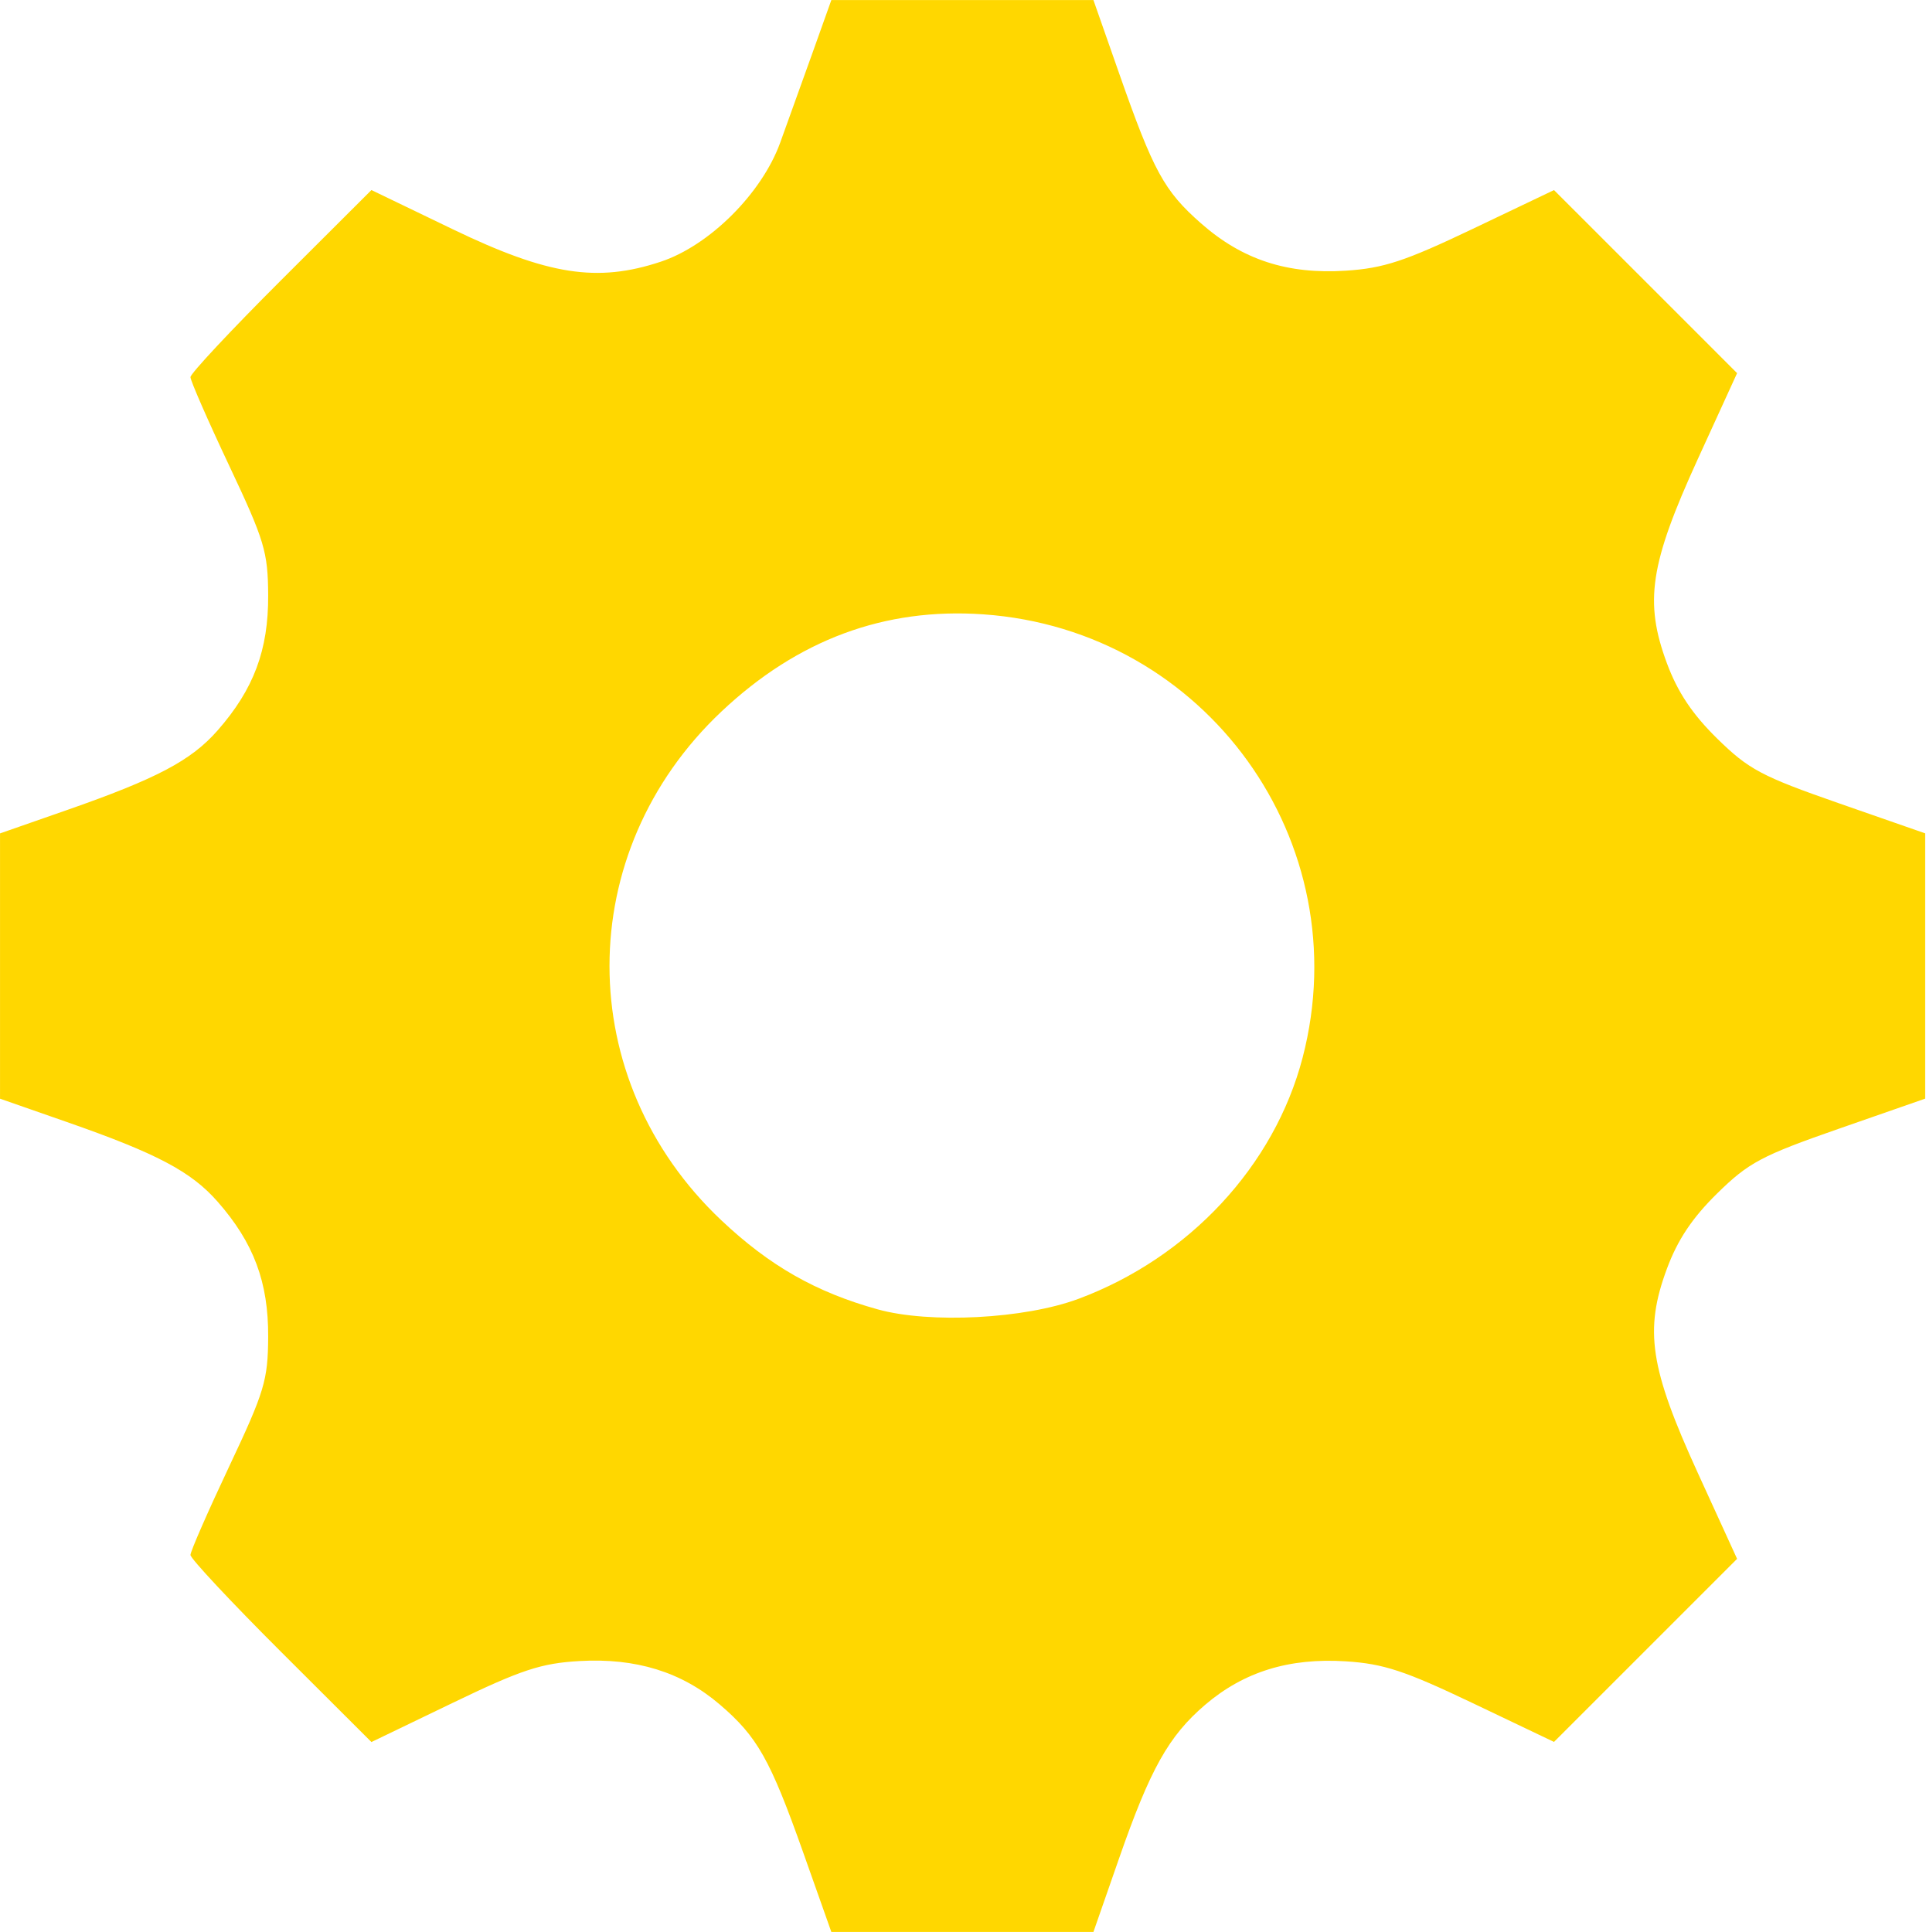
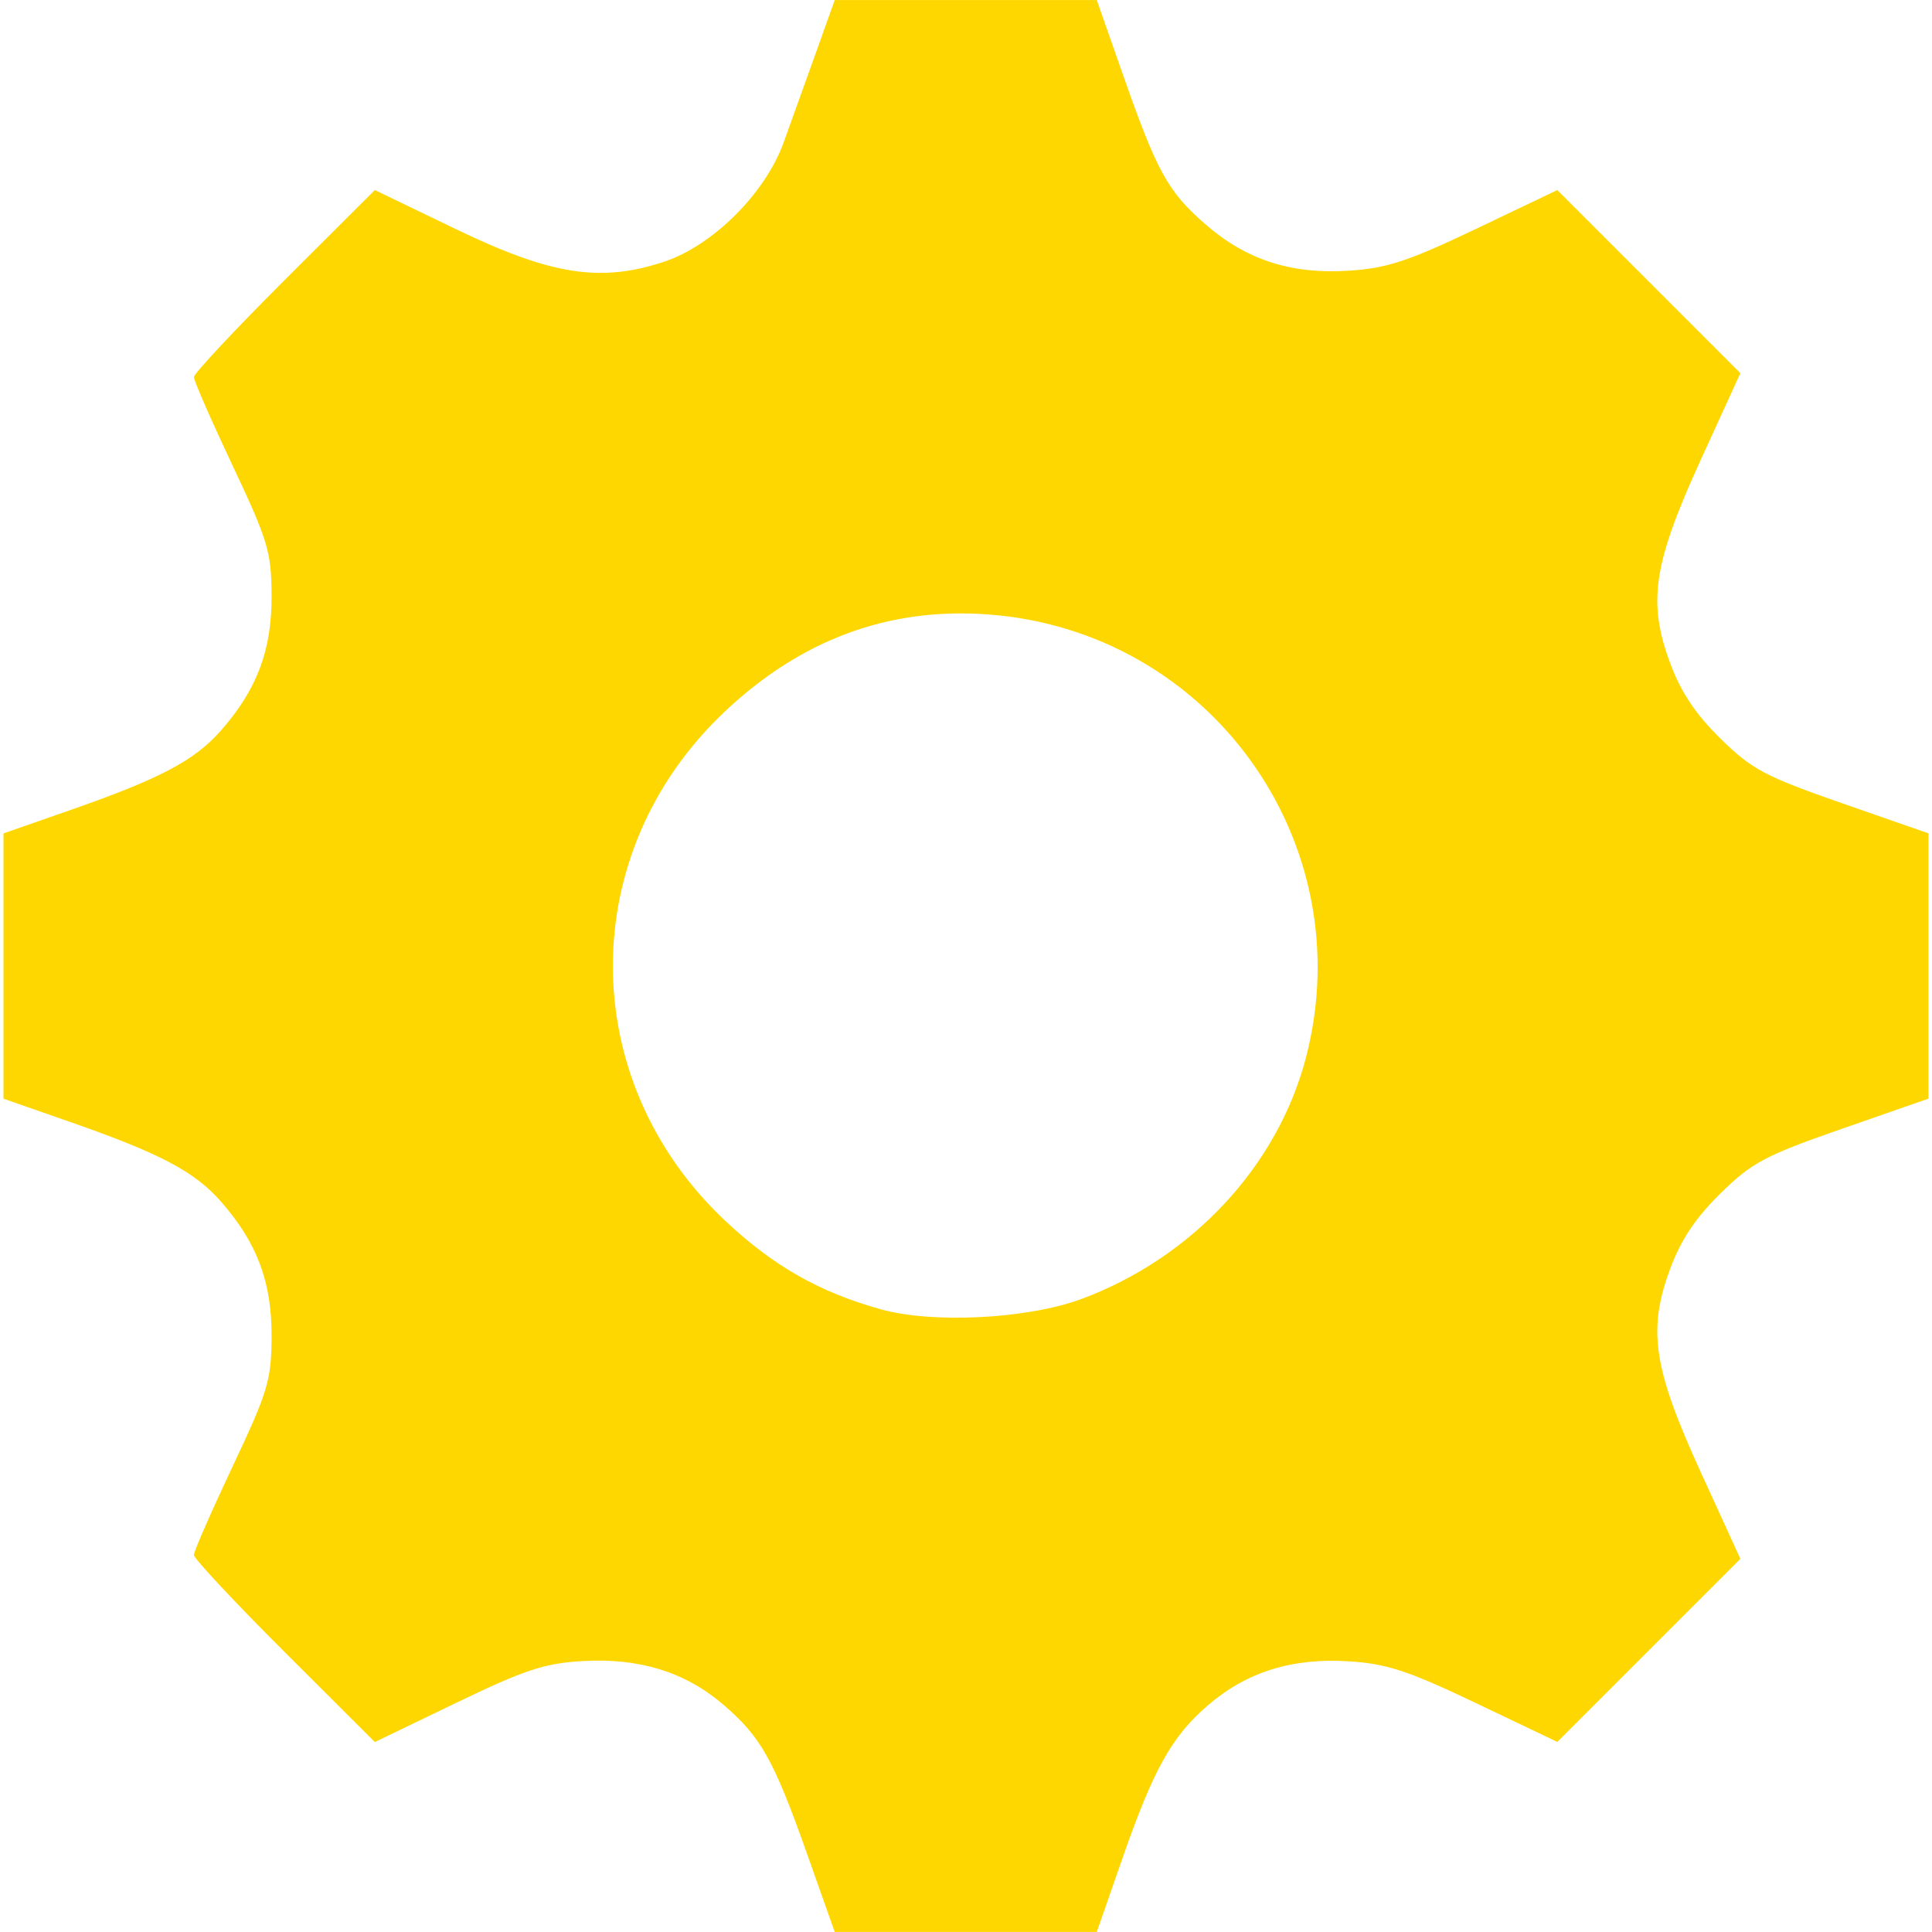
- <svg xmlns="http://www.w3.org/2000/svg" width="74.874mm" height="75.142mm" viewBox="0 0 74.874 75.142" version="1.1" fill="#ffd700">
+ <svg xmlns="http://www.w3.org/2000/svg" width="150px" height="150px" viewBox="0 0 74.874 75.142" version="1.1" fill="#ffd700">
  <g id="layer1" transform="translate(-24.23902,10.08582)">
    <path style="fill-opacity:1;stroke-width:0.265" d="m 55.472,61.954 c -1.283,-3.616 -1.779,-4.495 -3.244,-5.748 -1.476,-1.263 -3.261,-1.815 -5.456,-1.688 -1.49,0.086 -2.256,0.339 -4.926,1.626 l -3.162,1.524 -3.519,-3.512 c -1.935,-1.931 -3.519,-3.625 -3.519,-3.764 0,-0.139 0.678,-1.688 1.506,-3.443 1.376,-2.916 1.507,-3.351 1.516,-5.043 0.011,-2.124 -0.562,-3.656 -1.967,-5.256 -1.029,-1.172 -2.366,-1.878 -5.882,-3.104 l -2.579,-0.9 v -5.159 -5.159 l 2.579,-0.9 c 3.516,-1.227 4.854,-1.933 5.882,-3.104 1.405,-1.6 1.979,-3.132 1.967,-5.256 -0.009,-1.692 -0.14,-2.128 -1.516,-5.043 -0.828,-1.755 -1.506,-3.305 -1.506,-3.443 0,-0.139 1.584,-1.832 3.519,-3.764 l 3.519,-3.512 3.162,1.524 c 3.706,1.786 5.618,2.084 8.092,1.262 1.893,-0.629 3.926,-2.654 4.642,-4.627 0.289,-0.796 0.855,-2.37 1.258,-3.498 l 0.732,-2.051 h 5.096 5.096 l 0.997,2.844 c 1.339,3.821 1.753,4.579 3.186,5.84 1.611,1.418 3.358,1.989 5.635,1.842 1.467,-0.095 2.297,-0.368 4.929,-1.624 l 3.165,-1.511 3.56,3.56 3.56,3.56 -1.527,3.34 c -1.866,4.084 -2.089,5.554 -1.202,7.944 0.418,1.125 0.987,1.978 1.956,2.93 1.223,1.2 1.723,1.466 4.728,2.514 l 3.36,1.171 v 5.159 5.159 l -3.36,1.171 c -3.004,1.047 -3.505,1.314 -4.728,2.514 -0.969,0.951 -1.539,1.804 -1.956,2.93 -0.887,2.39 -0.664,3.861 1.202,7.944 l 1.527,3.34 -3.56,3.56 -3.56,3.56 -3.165,-1.51 c -2.632,-1.256 -3.463,-1.53 -4.929,-1.624 -2.202,-0.142 -3.97,0.405 -5.477,1.694 -1.417,1.213 -2.133,2.493 -3.35,5.988 l -0.991,2.844 h -5.096 -5.096 z m 10.703,-21.521 c 4.308,-1.606 7.626,-5.177 8.723,-9.386 2.184,-8.387 -3.754,-16.632 -12.415,-17.239 -3.844,-0.269 -7.225,0.987 -10.191,3.784 -5.8,5.472 -5.8,14.312 0,19.784 1.878,1.772 3.676,2.796 6.078,3.463 2.031,0.564 5.716,0.372 7.805,-0.407 z" id="path863" />
  </g>
</svg>
